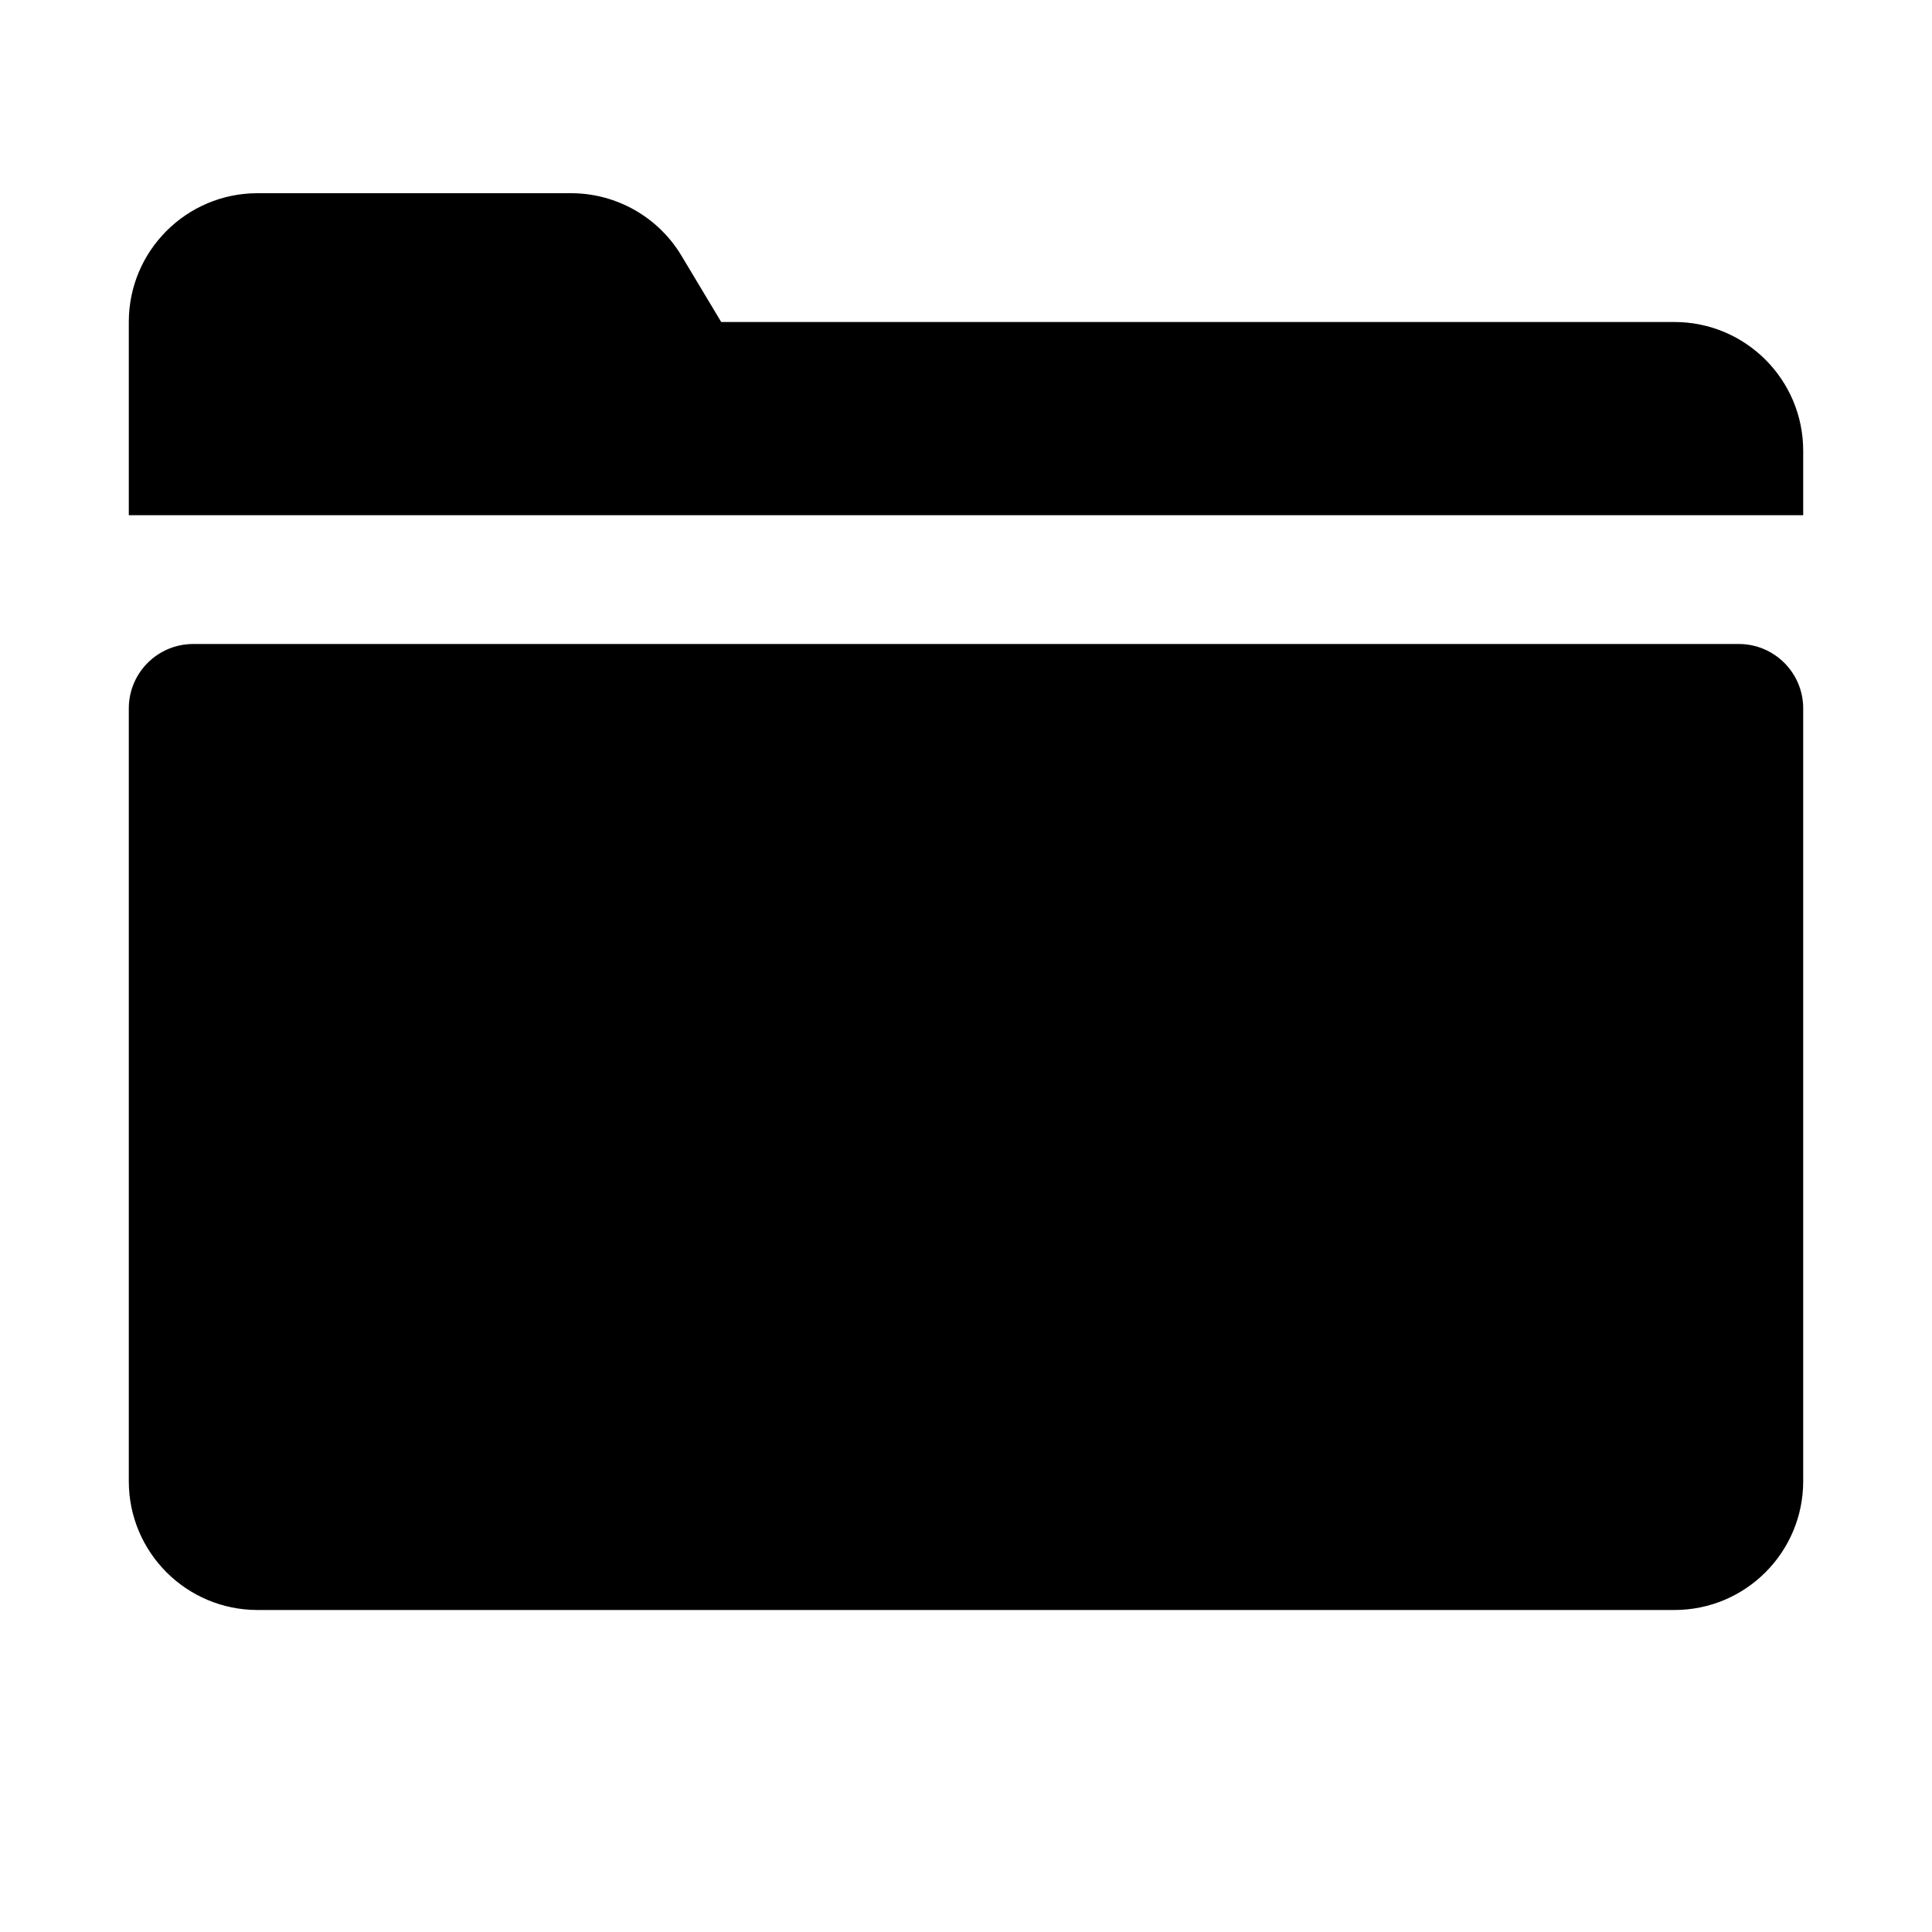
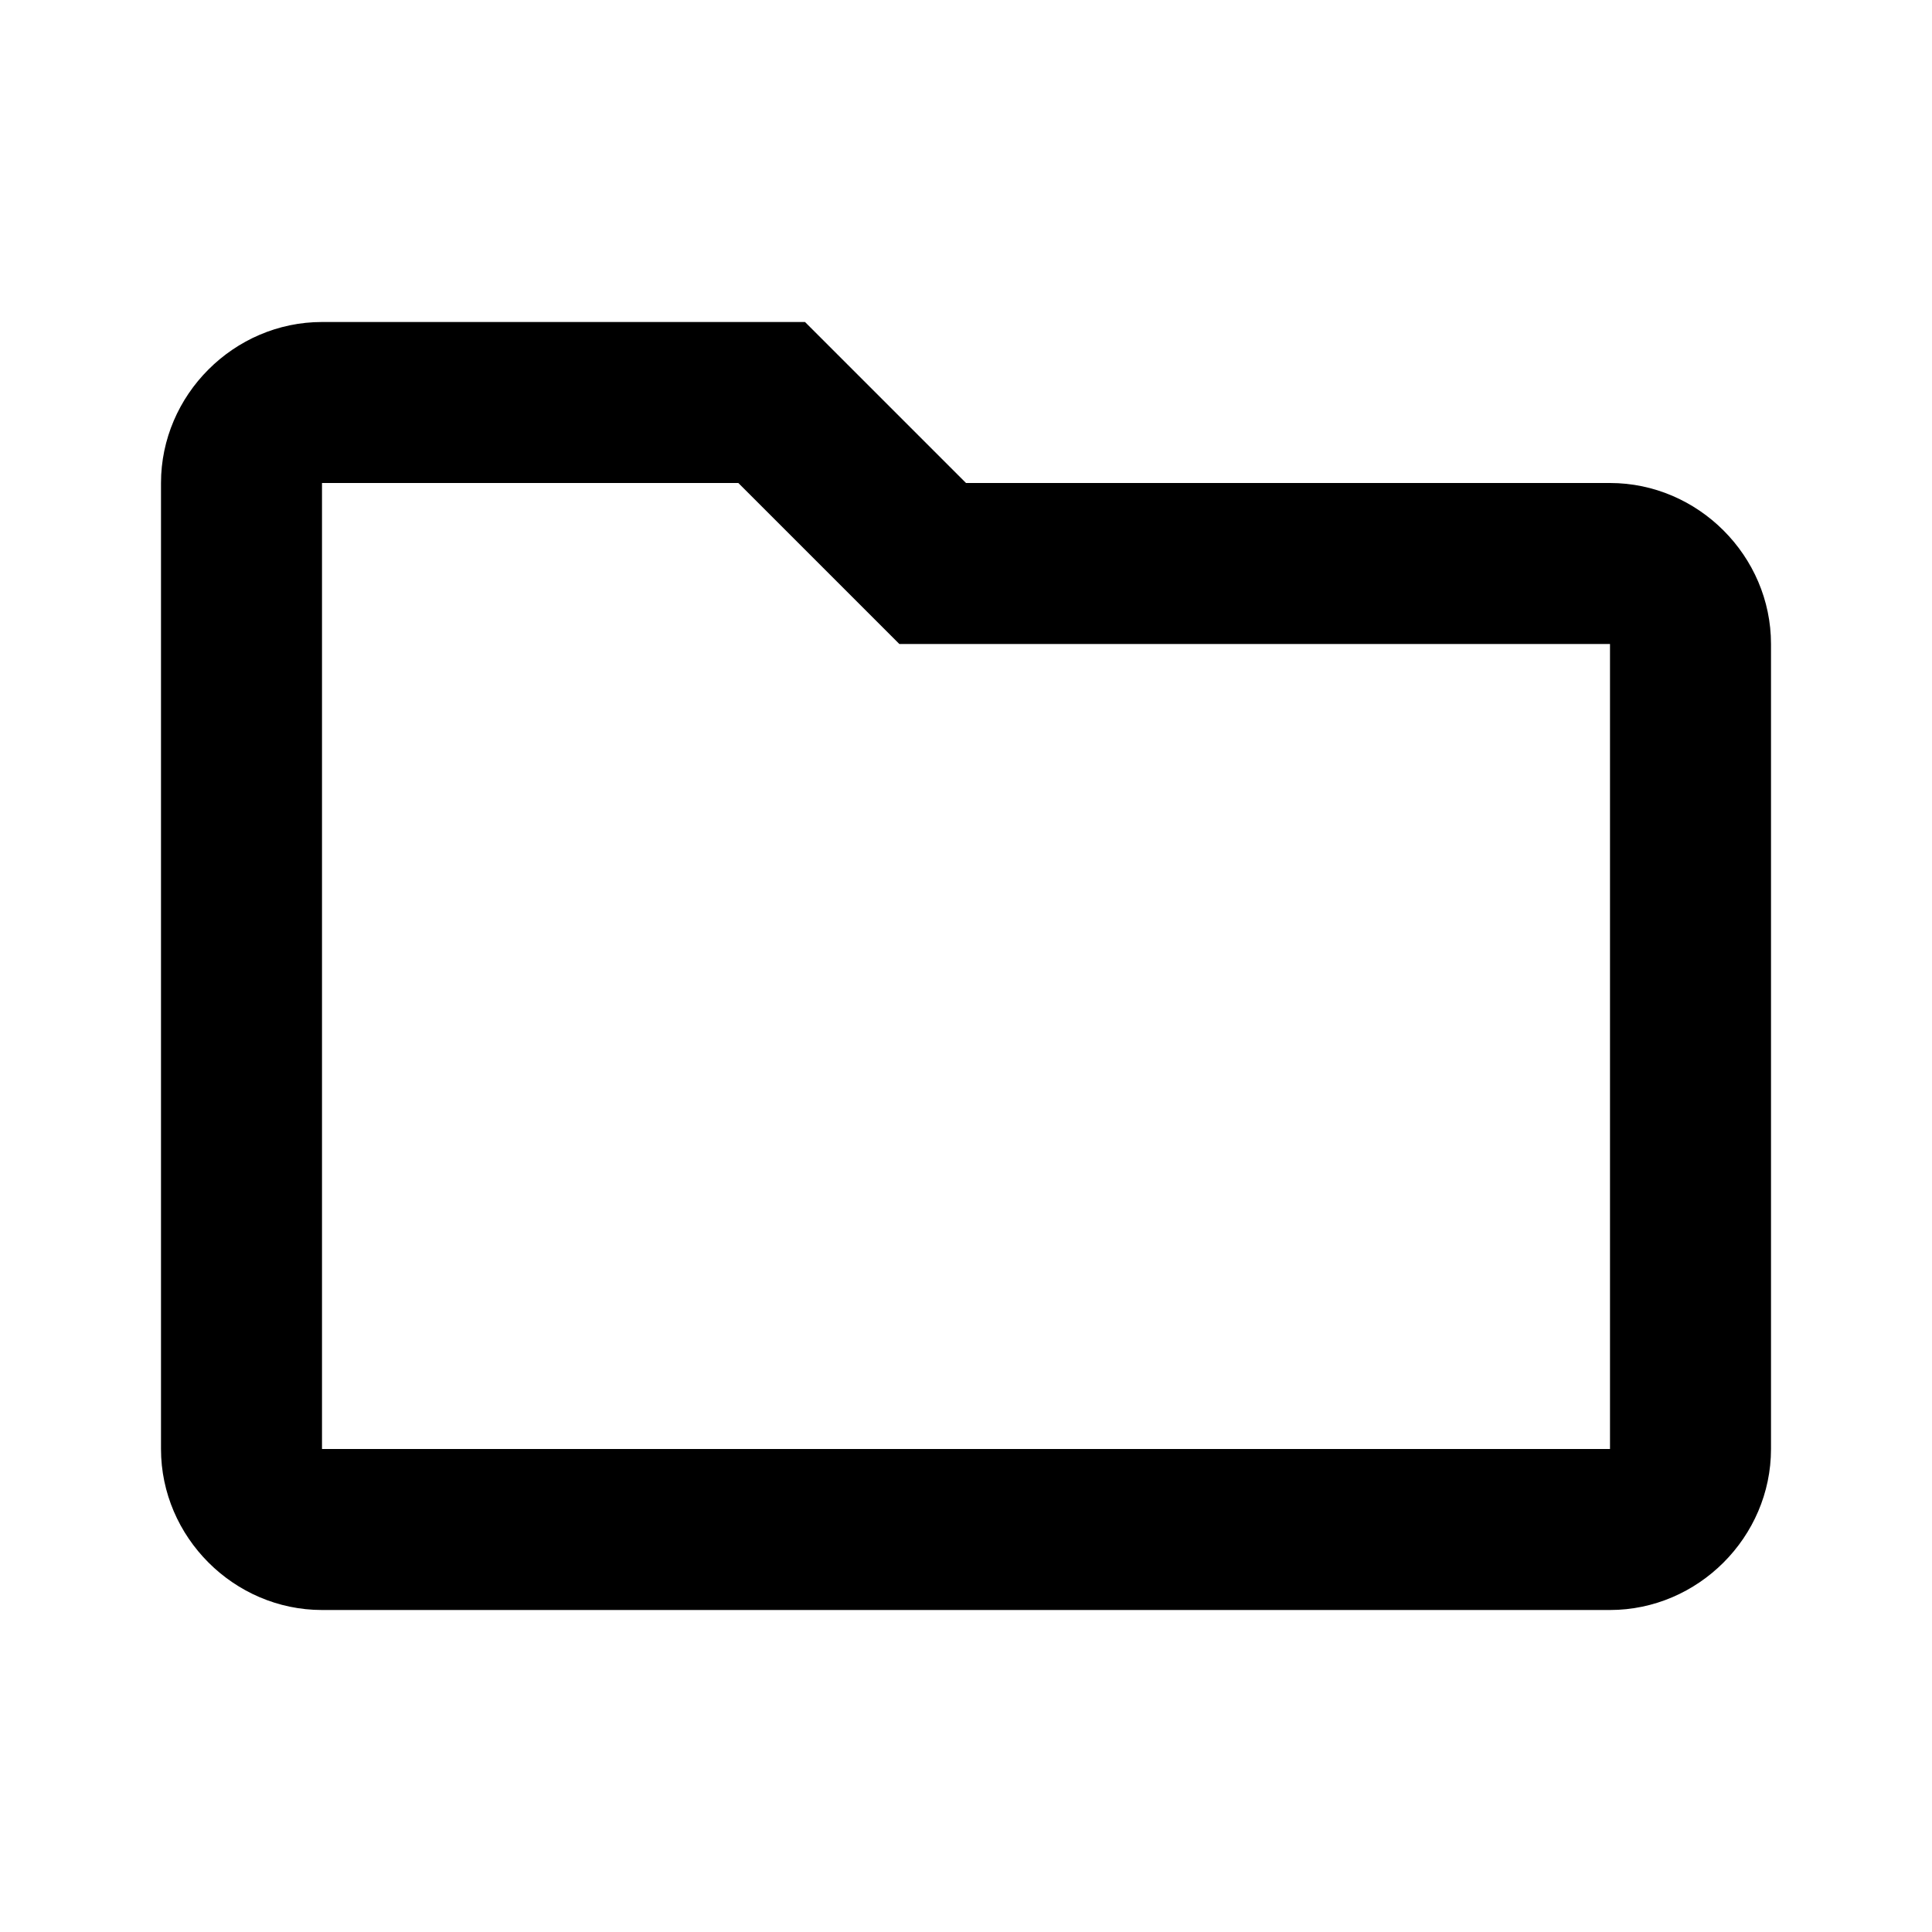
- <svg xmlns="http://www.w3.org/2000/svg" fill="#000000" viewBox="0 0 30 30" width="30px" height="30px">
-   <path d="M 4 3 C 2.895 3 2 3.895 2 5 L 2 8 L 13 8 L 28 8 L 28 7 C 28 5.895 27.105 5 26 5 L 11.199 5 L 10.582 3.971 C 10.221 3.369 9.57 3 8.867 3 L 4 3 z M 3 10 C 2.448 10 2 10.448 2 11 L 2 23 C 2 24.105 2.895 25 4 25 L 26 25 C 27.105 25 28 24.105 28 23 L 28 11 C 28 10.448 27.552 10 27 10 L 3 10 z" />
+ <svg xmlns="http://www.w3.org/2000/svg" viewBox="0 0 24 24" width="24px" height="24px">
+   <path d="M 4 4 C 2.906 4 2 4.906 2 6 L 2 18 C 2 19.094 2.906 20 4 20 L 20 20 C 21.094 20 22 19.094 22 18 L 22 8 C 22 6.906 21.094 6 20 6 L 12 6 L 10 4 L 4 4 z M 4 6 L 9.172 6 L 11.172 8 L 20 8 L 20 18 L 4 18 L 4 6 z" />
</svg>
